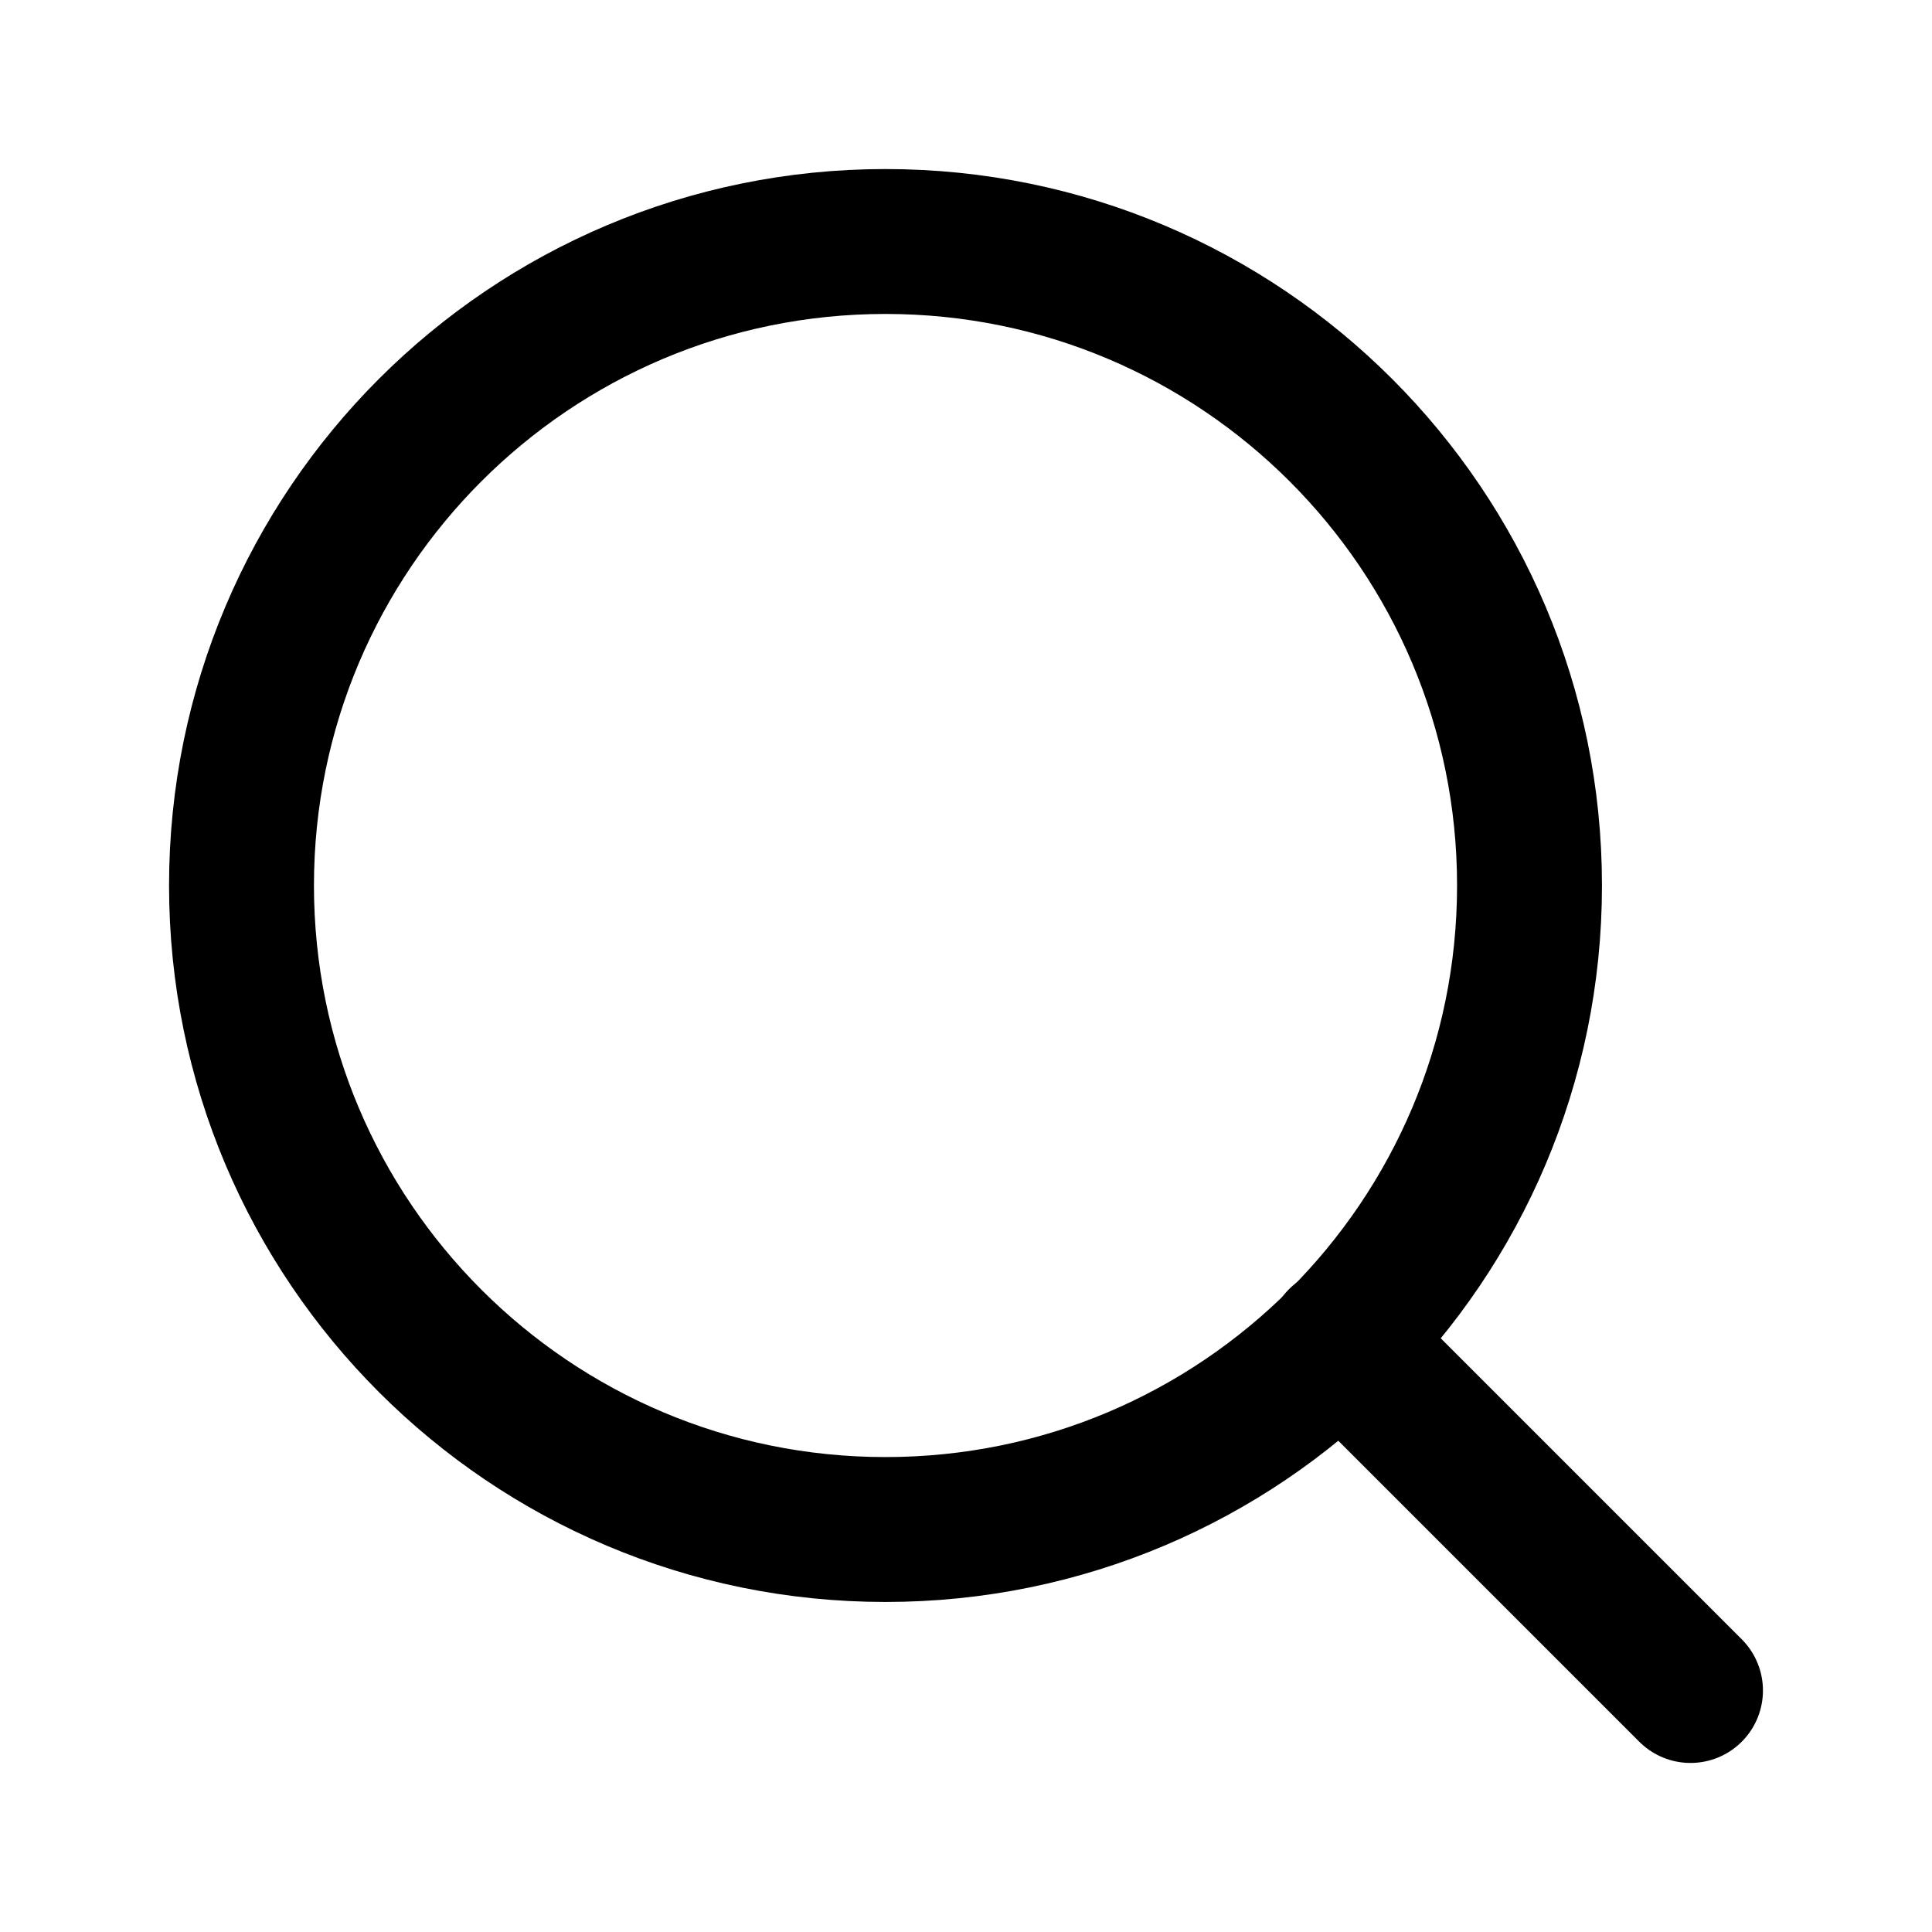
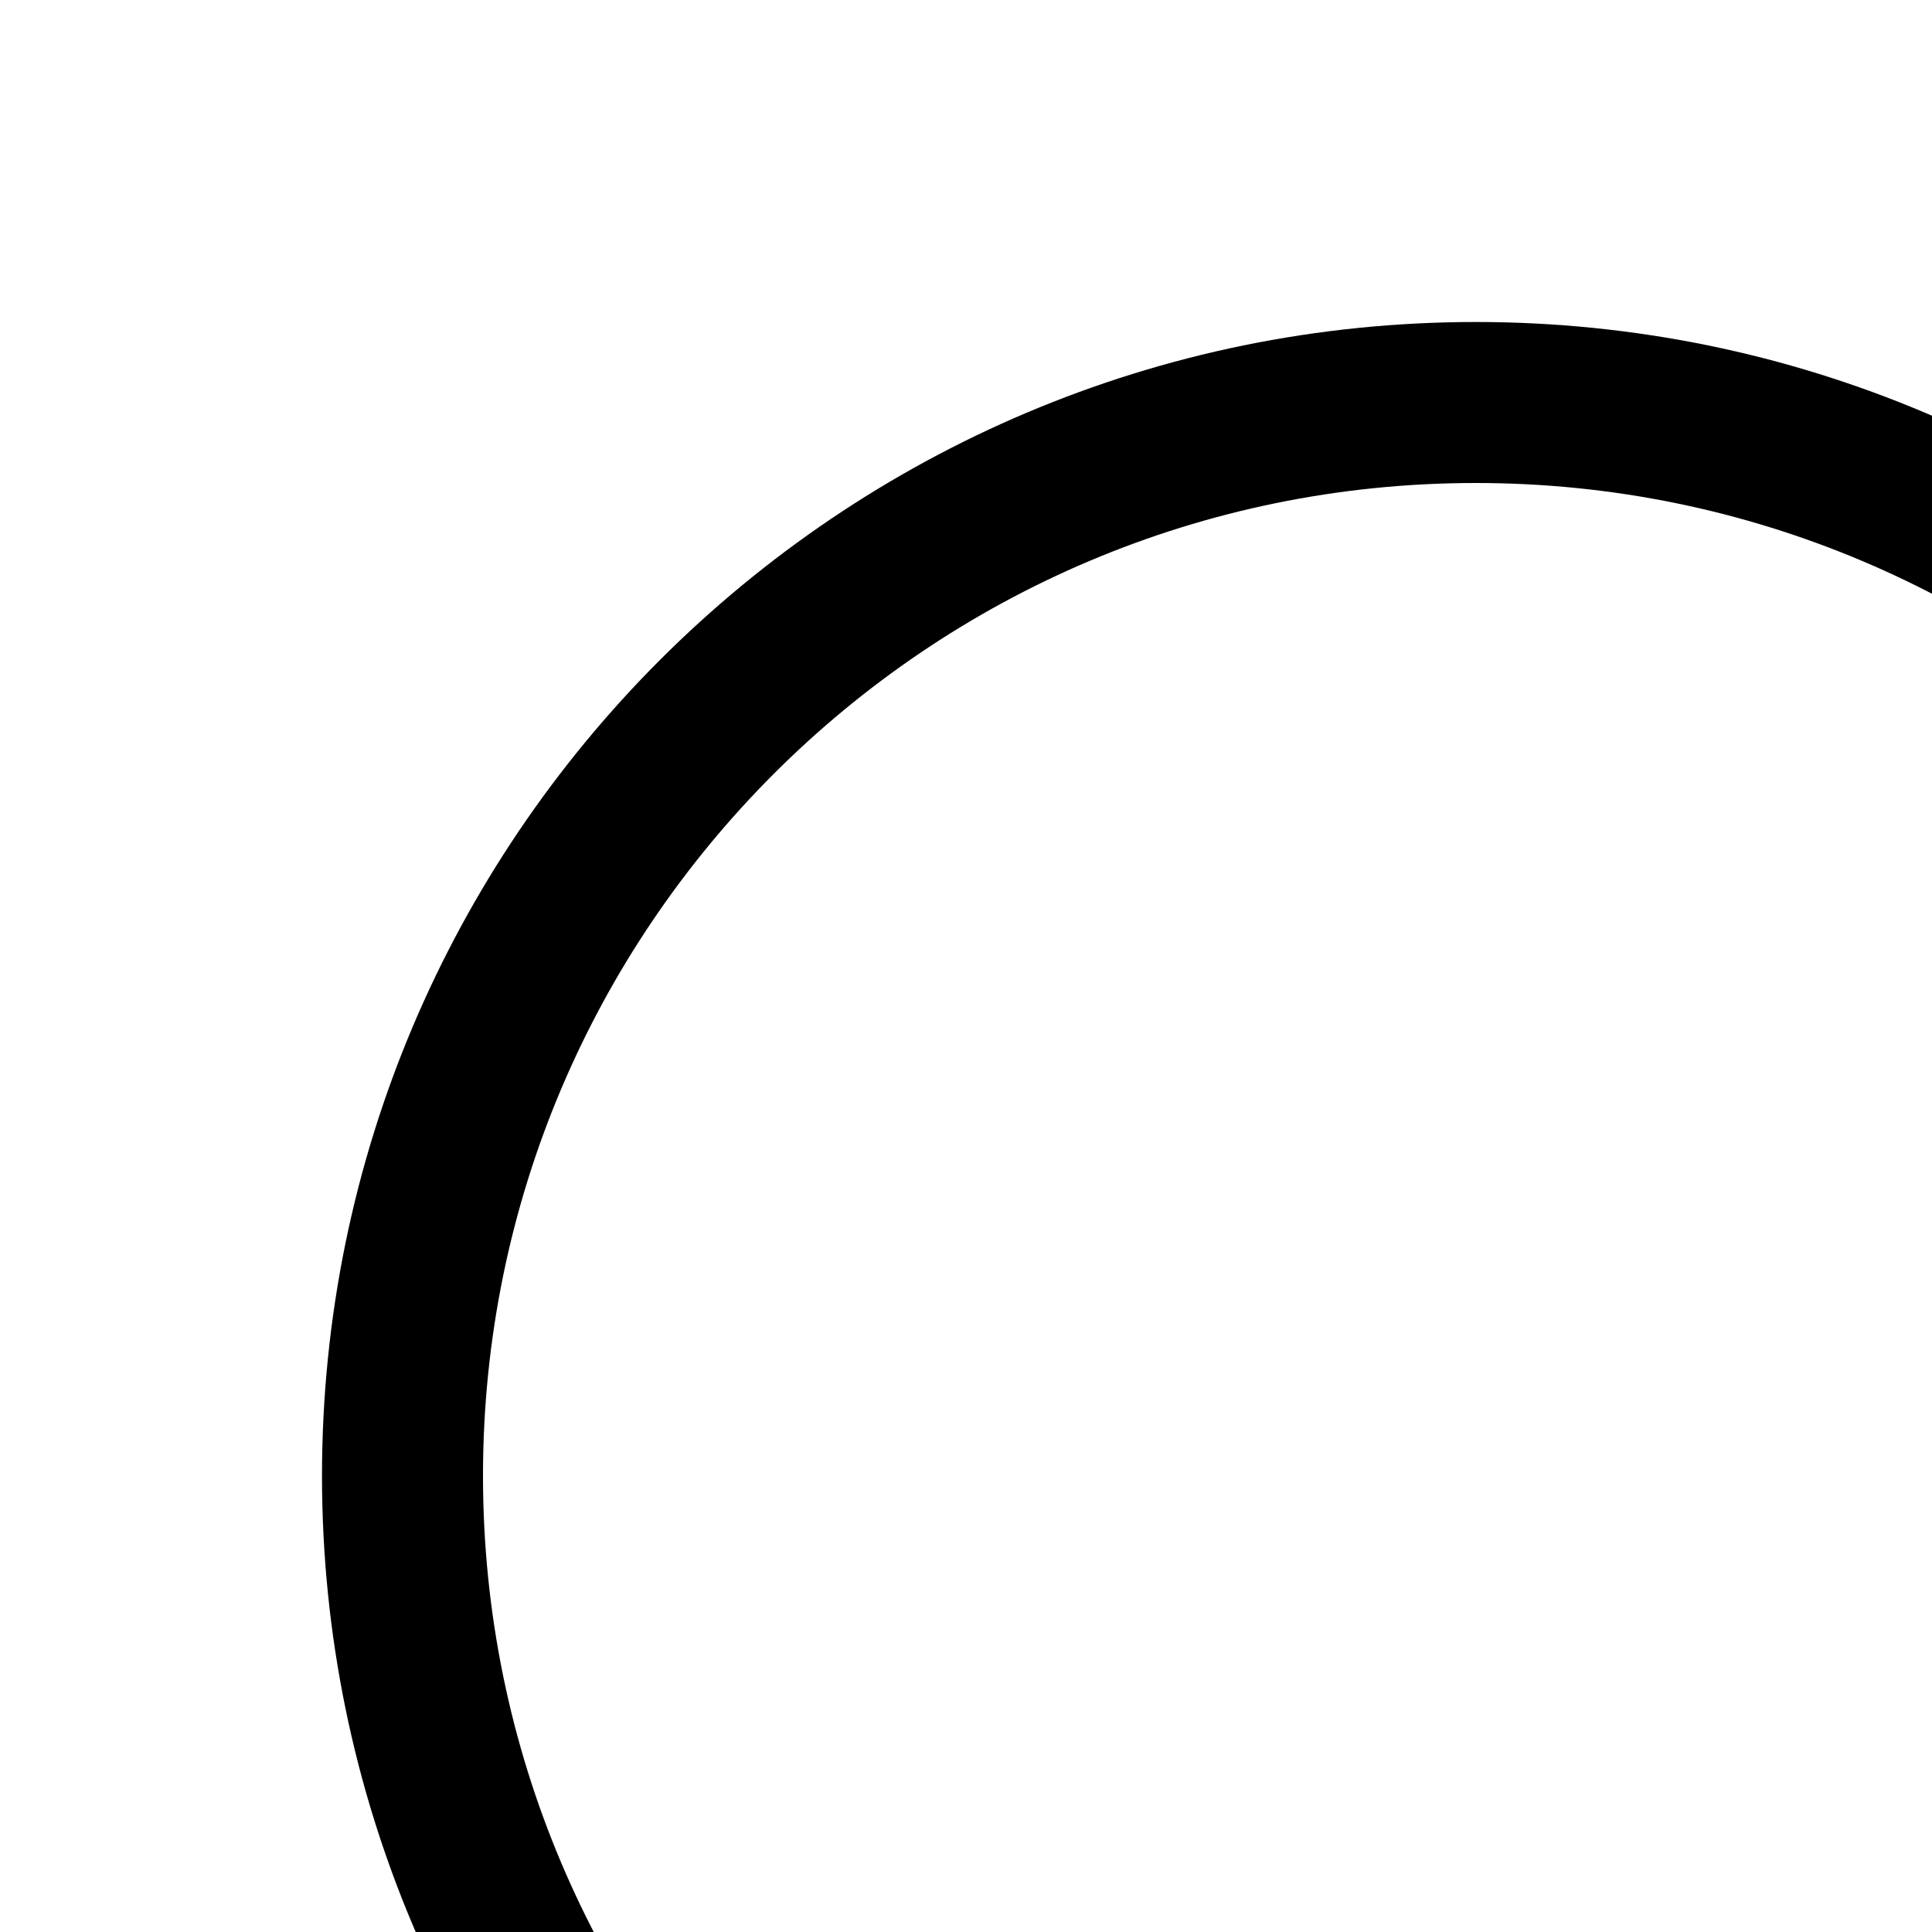
- <svg xmlns="http://www.w3.org/2000/svg" width="40" height="40" viewBox="0 0 40 40" fill="none">
-   <path d="M18.333 31.667C25.697 31.667 31.667 25.697 31.667 18.333C31.667 10.97 25.697 5 18.333 5C10.97 5 5 10.97 5 18.333C5 25.697 10.97 31.667 18.333 31.667Z" stroke="black" stroke-width="3" stroke-linecap="round" stroke-linejoin="round" />
-   <path d="M35 35L27.75 27.75" stroke="black" stroke-width="3" stroke-linecap="round" stroke-linejoin="round" />
+ <svg xmlns="http://www.w3.org/2000/svg" width="24" height="24" viewBox="0 0 24 24" fill="none">
+   <path d="M18.333 31.667C25.697 31.667 31.667 25.697 31.667 18.333C31.667 10.97 25.697 5 18.333 5C10.97 5 5 10.97 5 18.333C5 25.697 10.97 31.667 18.333 31.667Z" stroke="black" stroke-width="2" stroke-linecap="round" stroke-linejoin="round" />
+   <path d="M35 35L27.75 27.75" stroke="black" stroke-width="2" stroke-linecap="round" stroke-linejoin="round" />
</svg>
